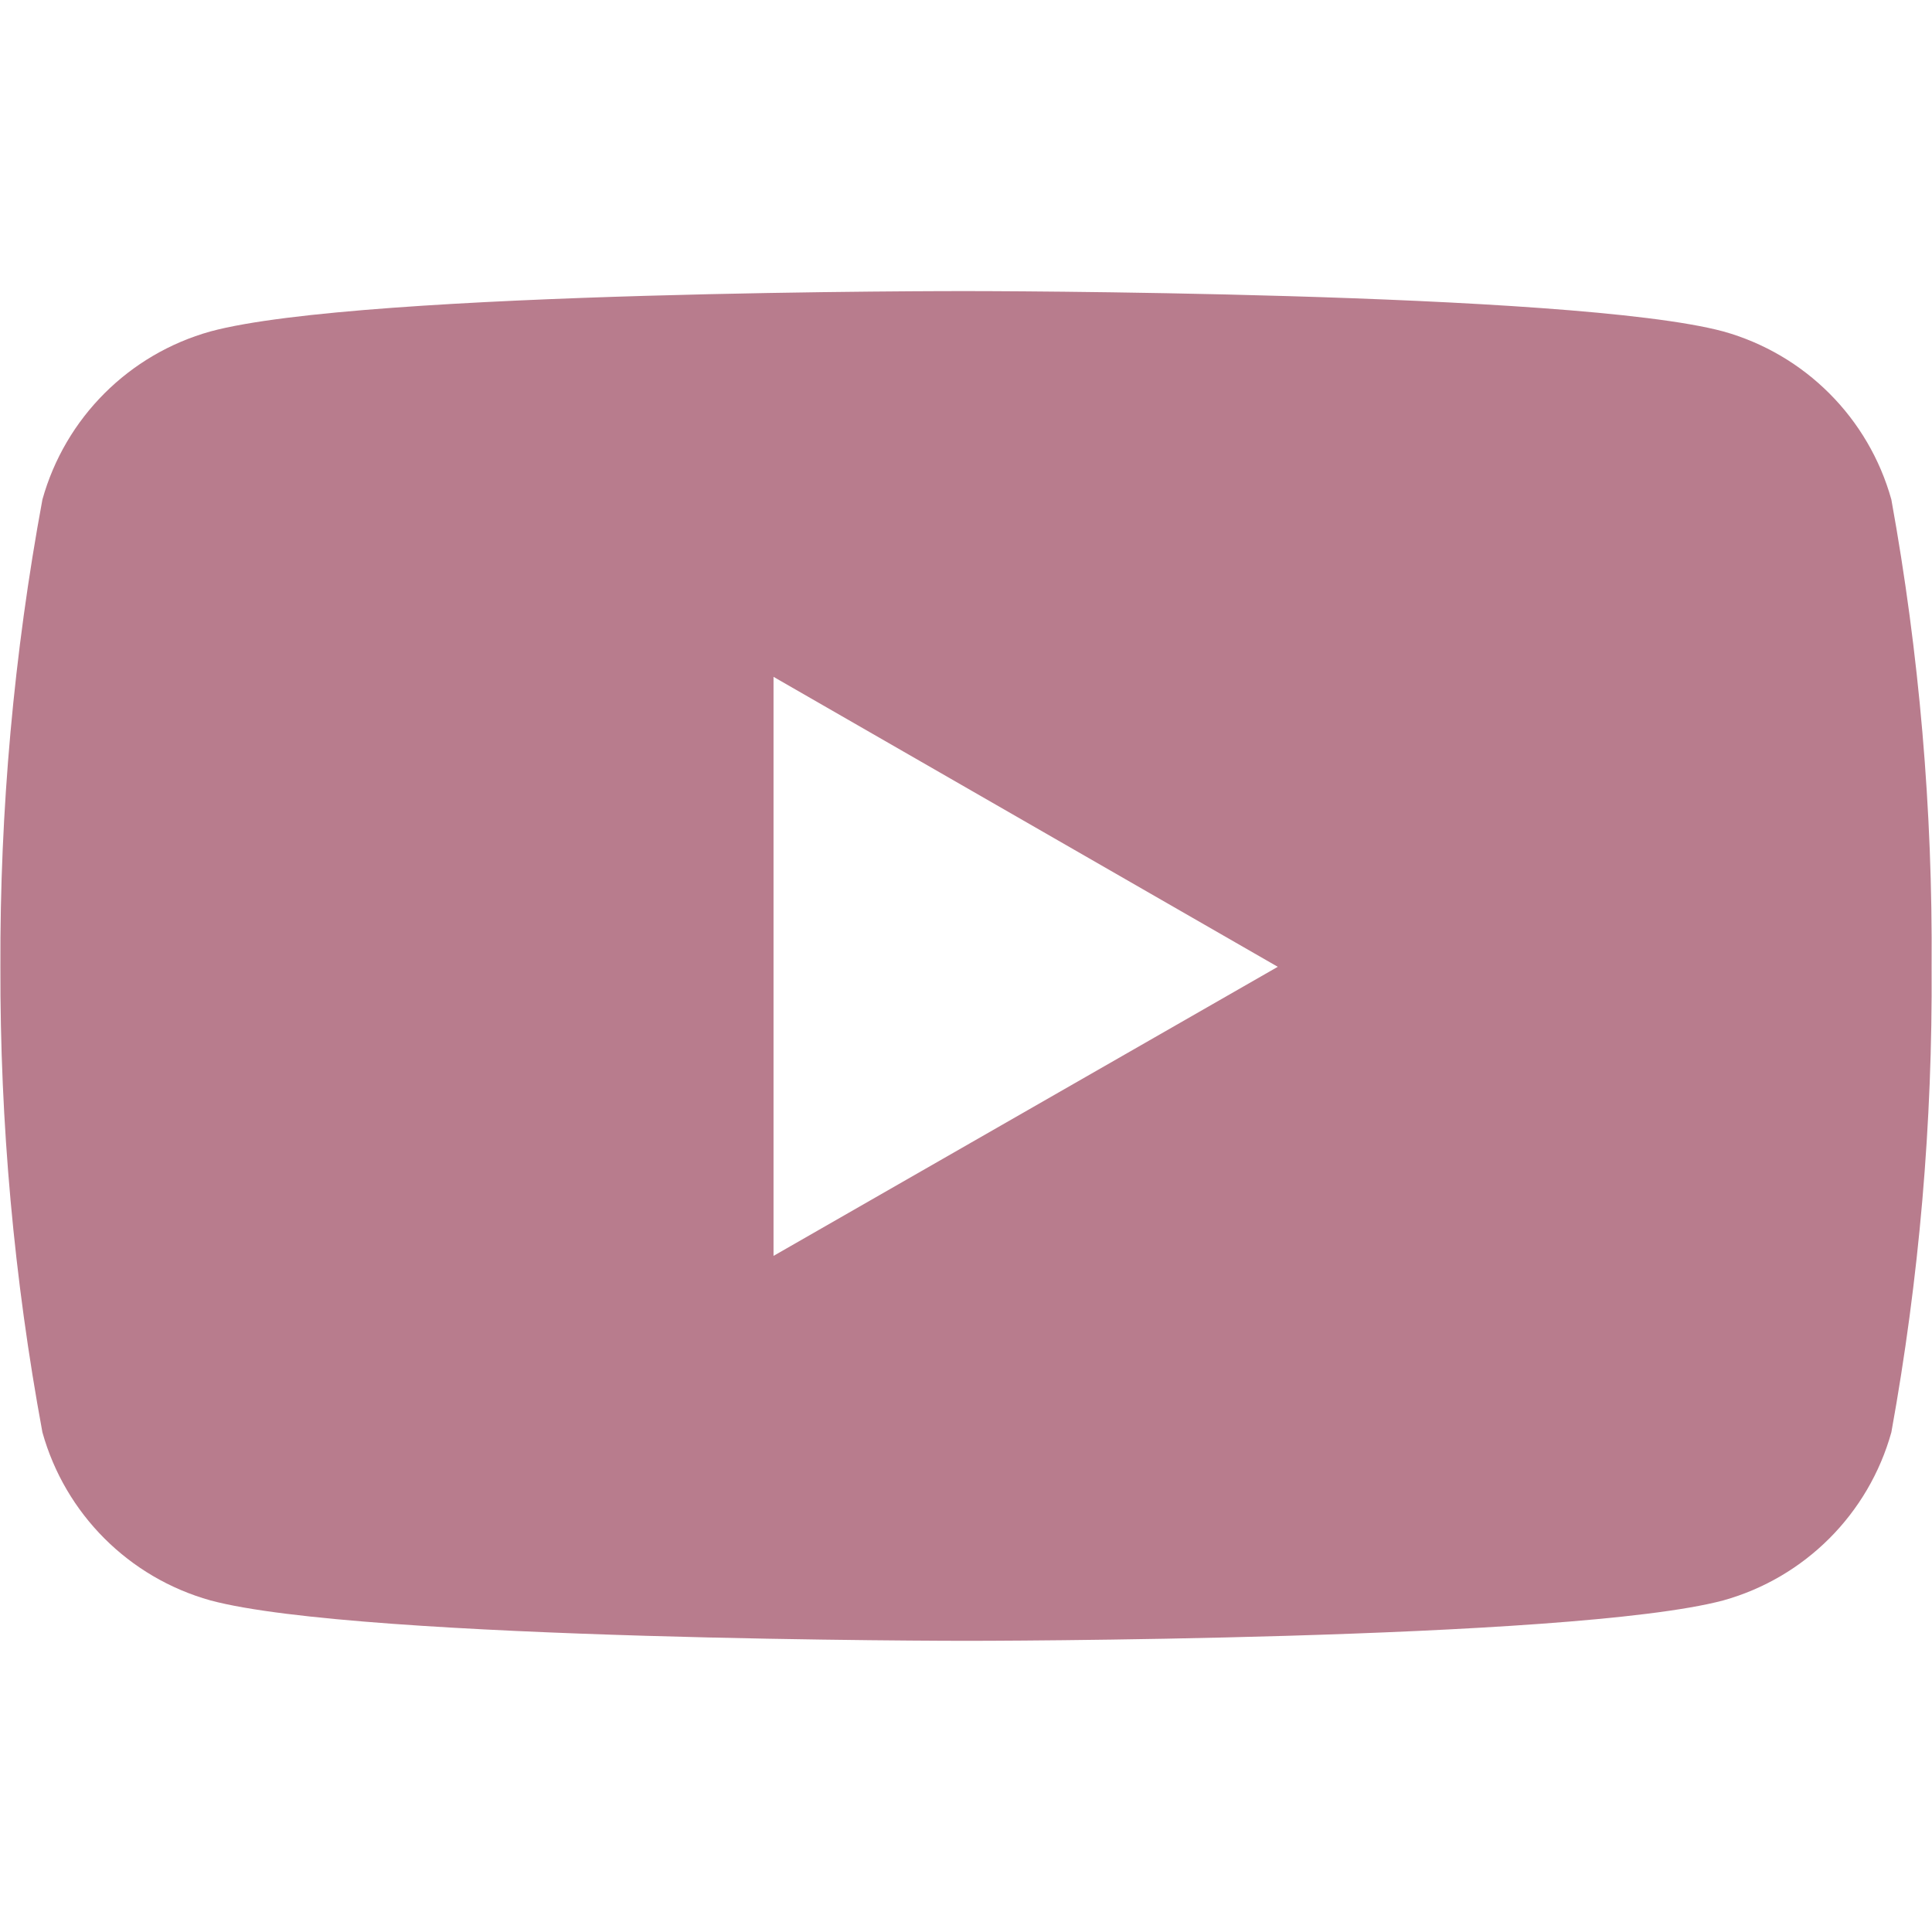
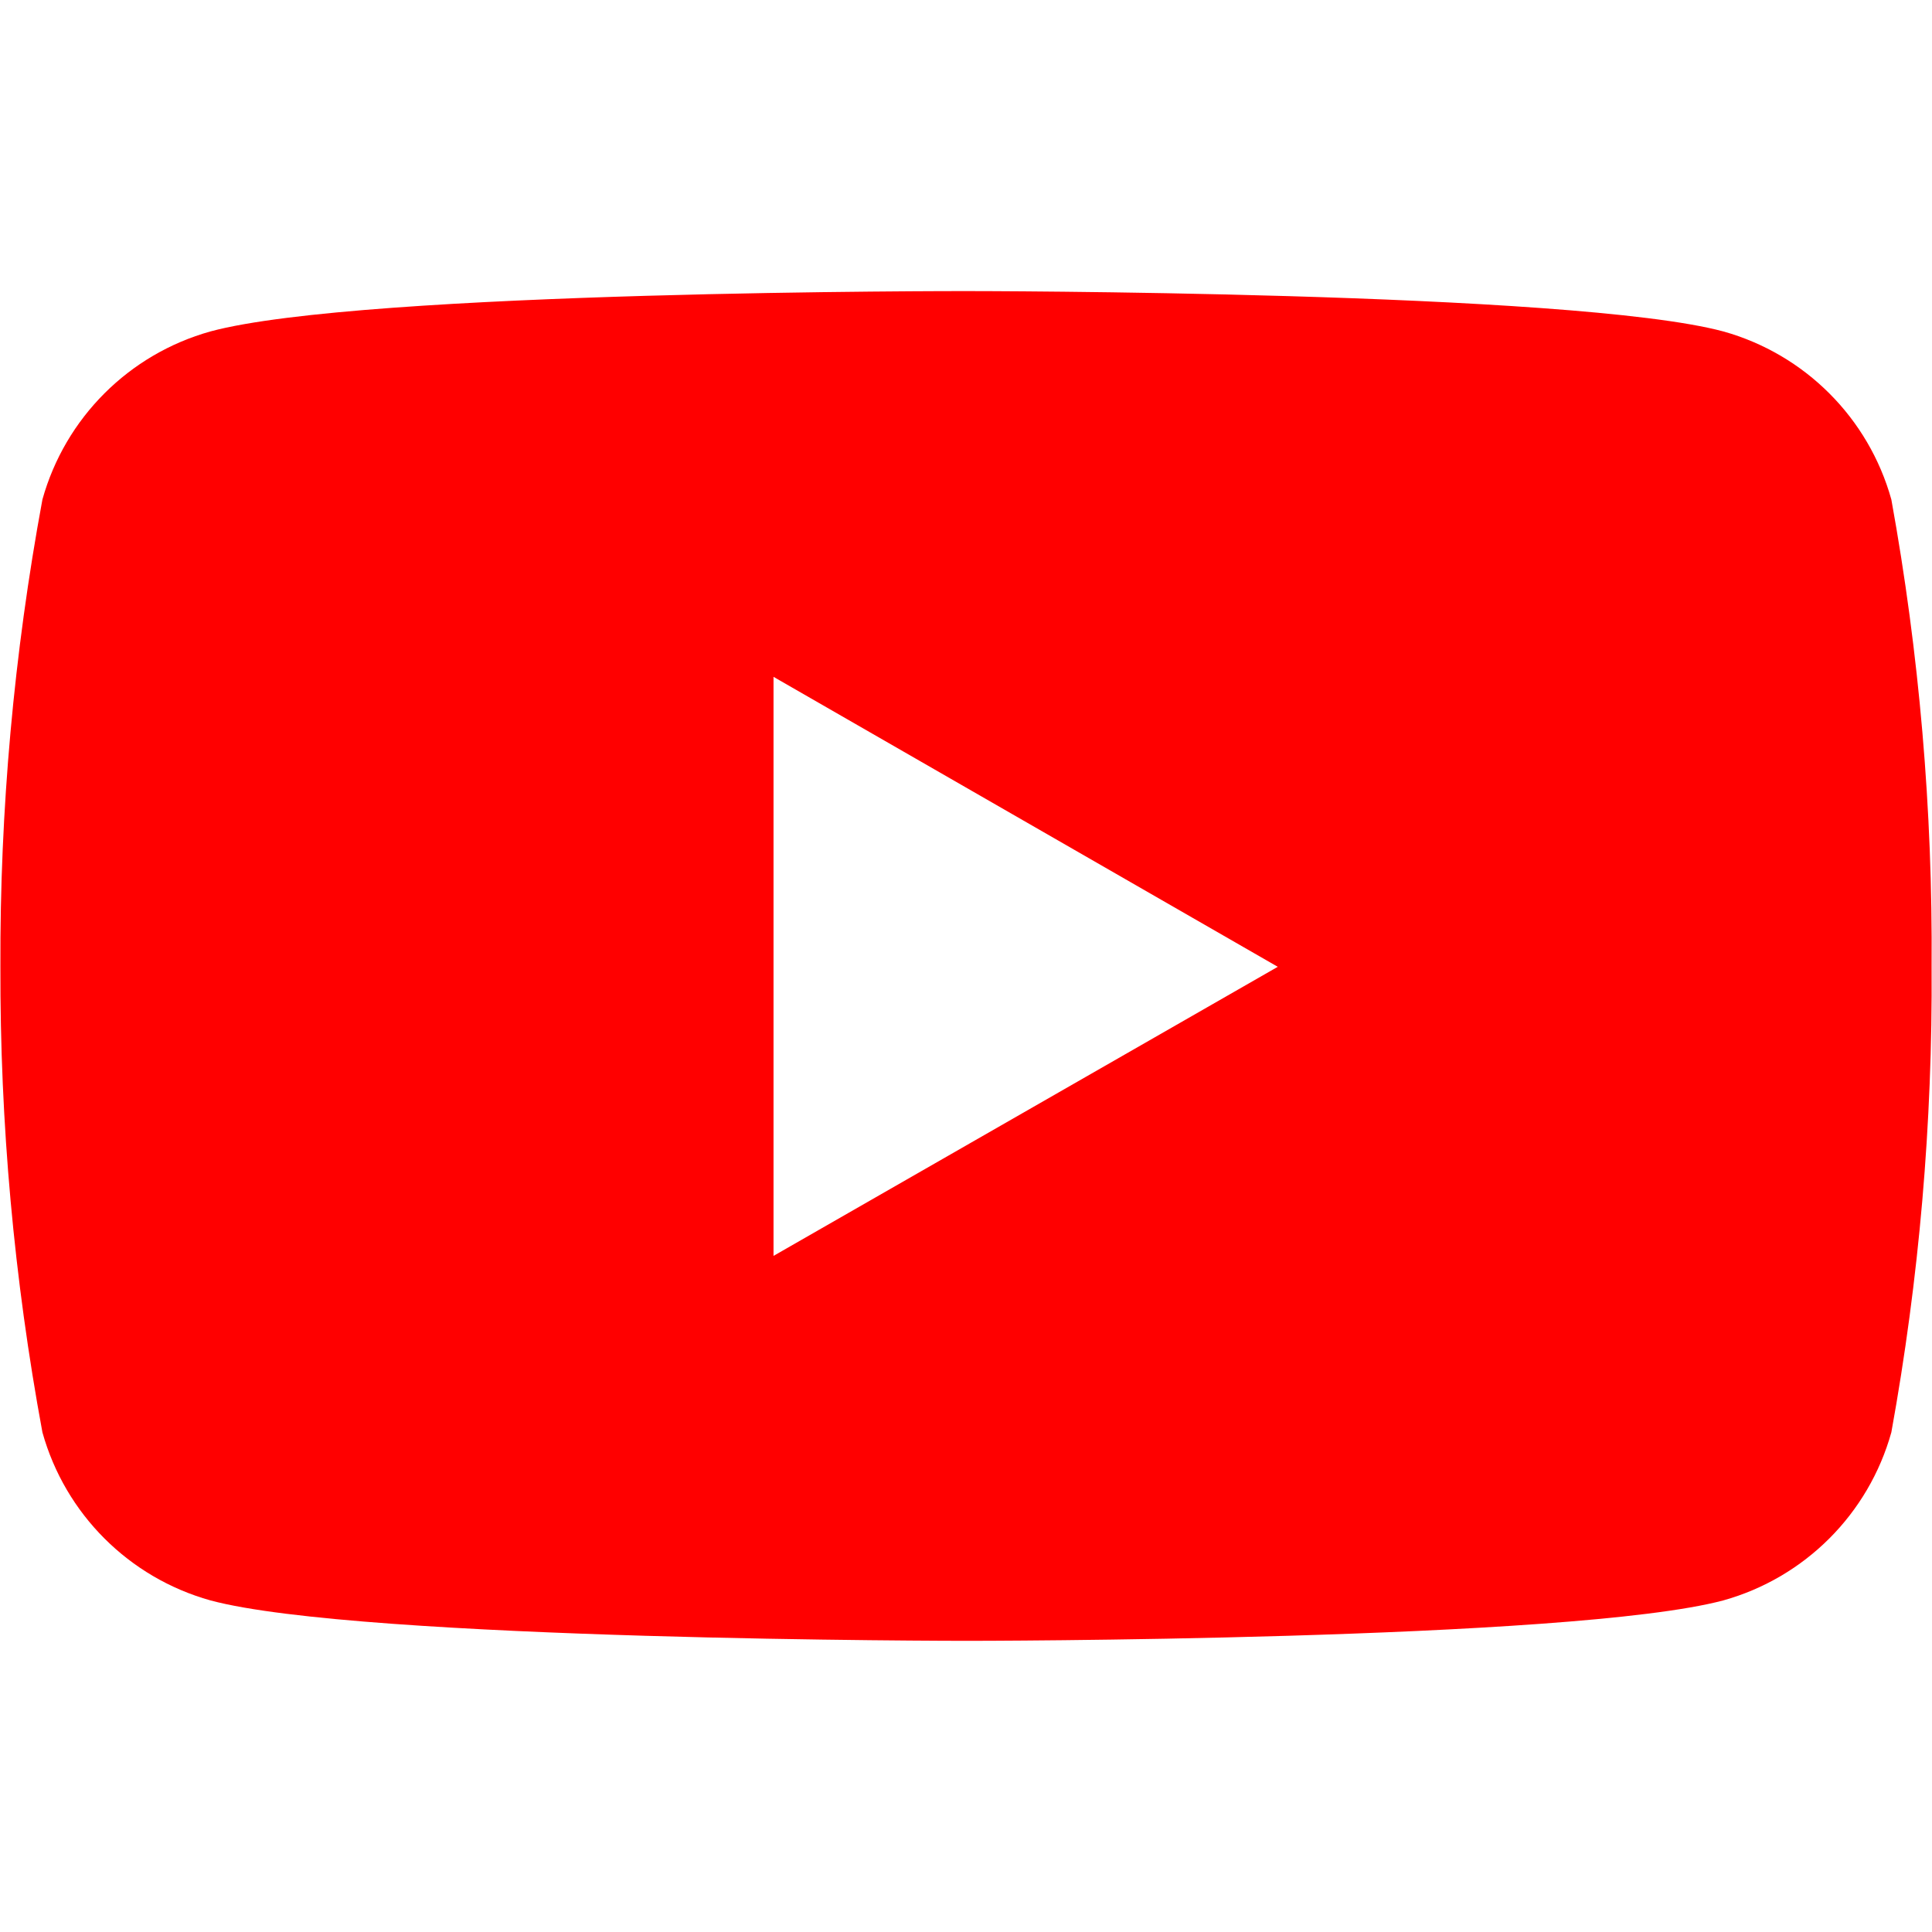
- <svg xmlns="http://www.w3.org/2000/svg" viewBox="0 0 24 24" fill="#b87c8d">
+ <svg xmlns="http://www.w3.org/2000/svg" viewBox="0 0 24 24" fill="red">
  <path d="M23.495 6.205a3.007 3.007 0 00-2.088-2.088c-1.87-.501-9.396-.501-9.396-.501s-7.507-.01-9.396.501A3.007 3.007 0 00.527 6.205a31.247 31.247 0 00-.522 5.805 31.247 31.247 0 00.522 5.783 3.007 3.007 0 002.088 2.088c1.868.502 9.396.502 9.396.502s7.506 0 9.396-.502a3.007 3.007 0 002.088-2.088 31.247 31.247 0 00.5-5.783 31.247 31.247 0 00-.5-5.805zM9.609 15.601V8.408l6.264 3.602z" />
</svg>
